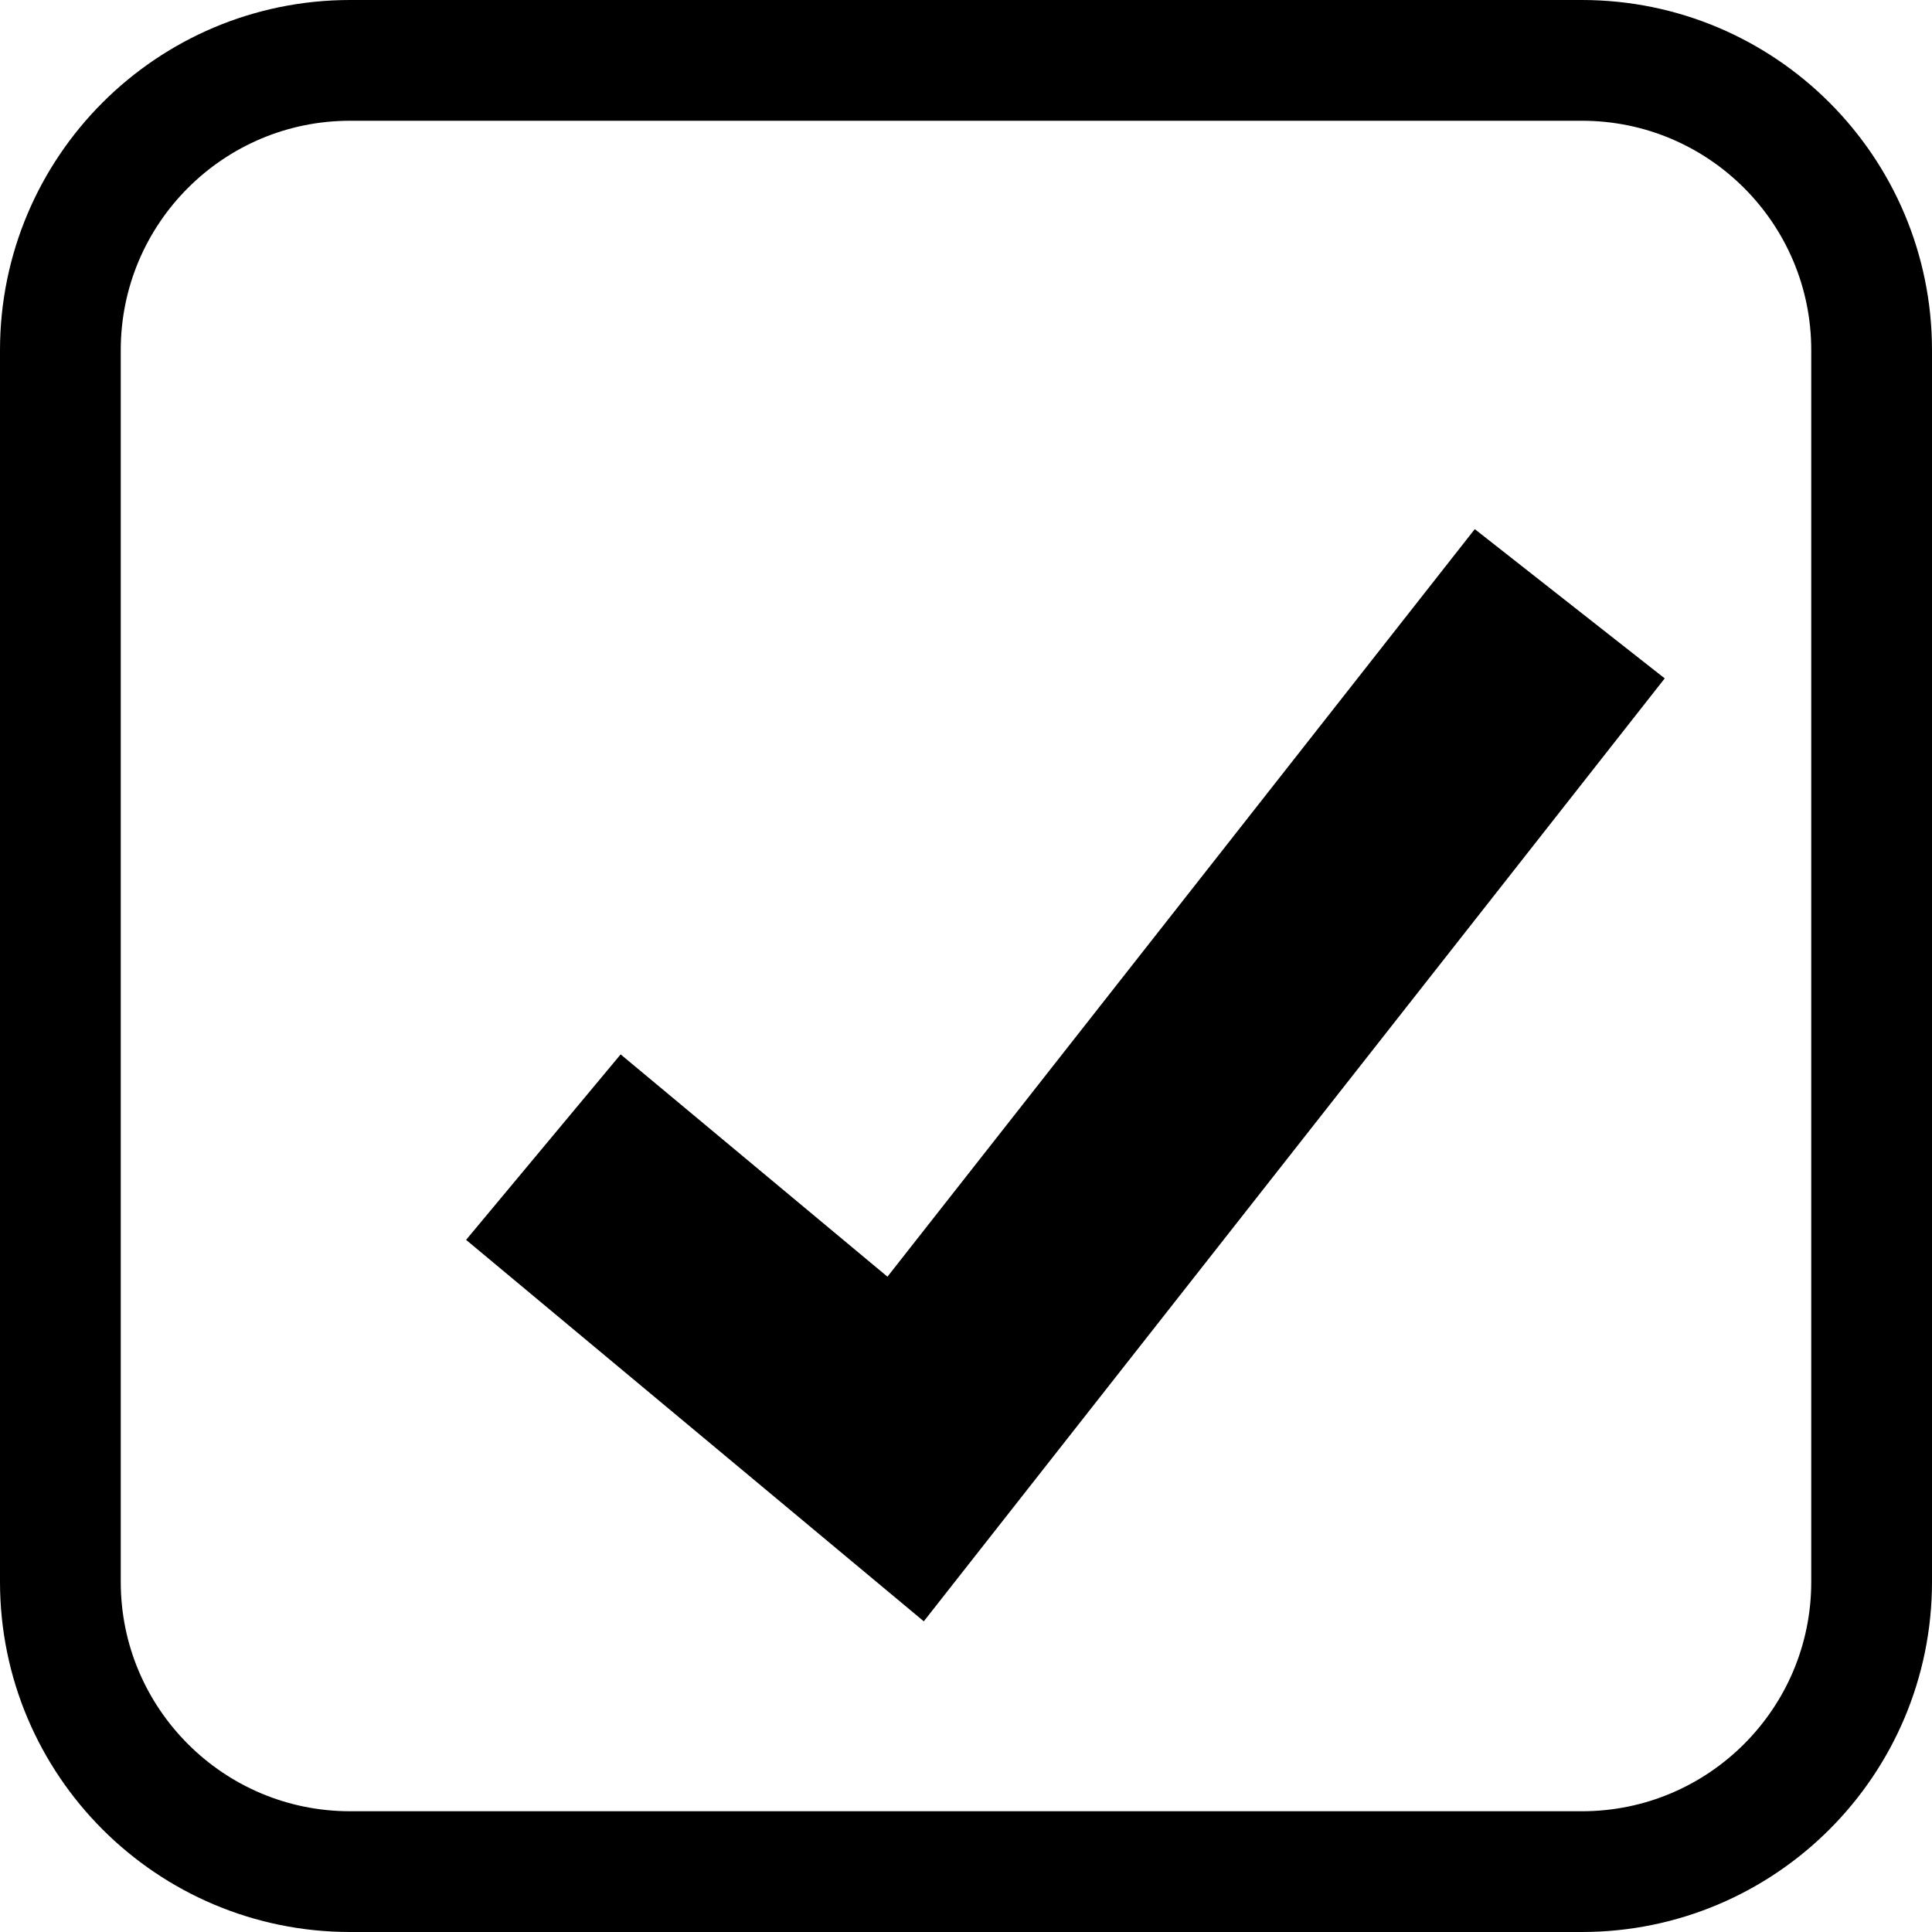
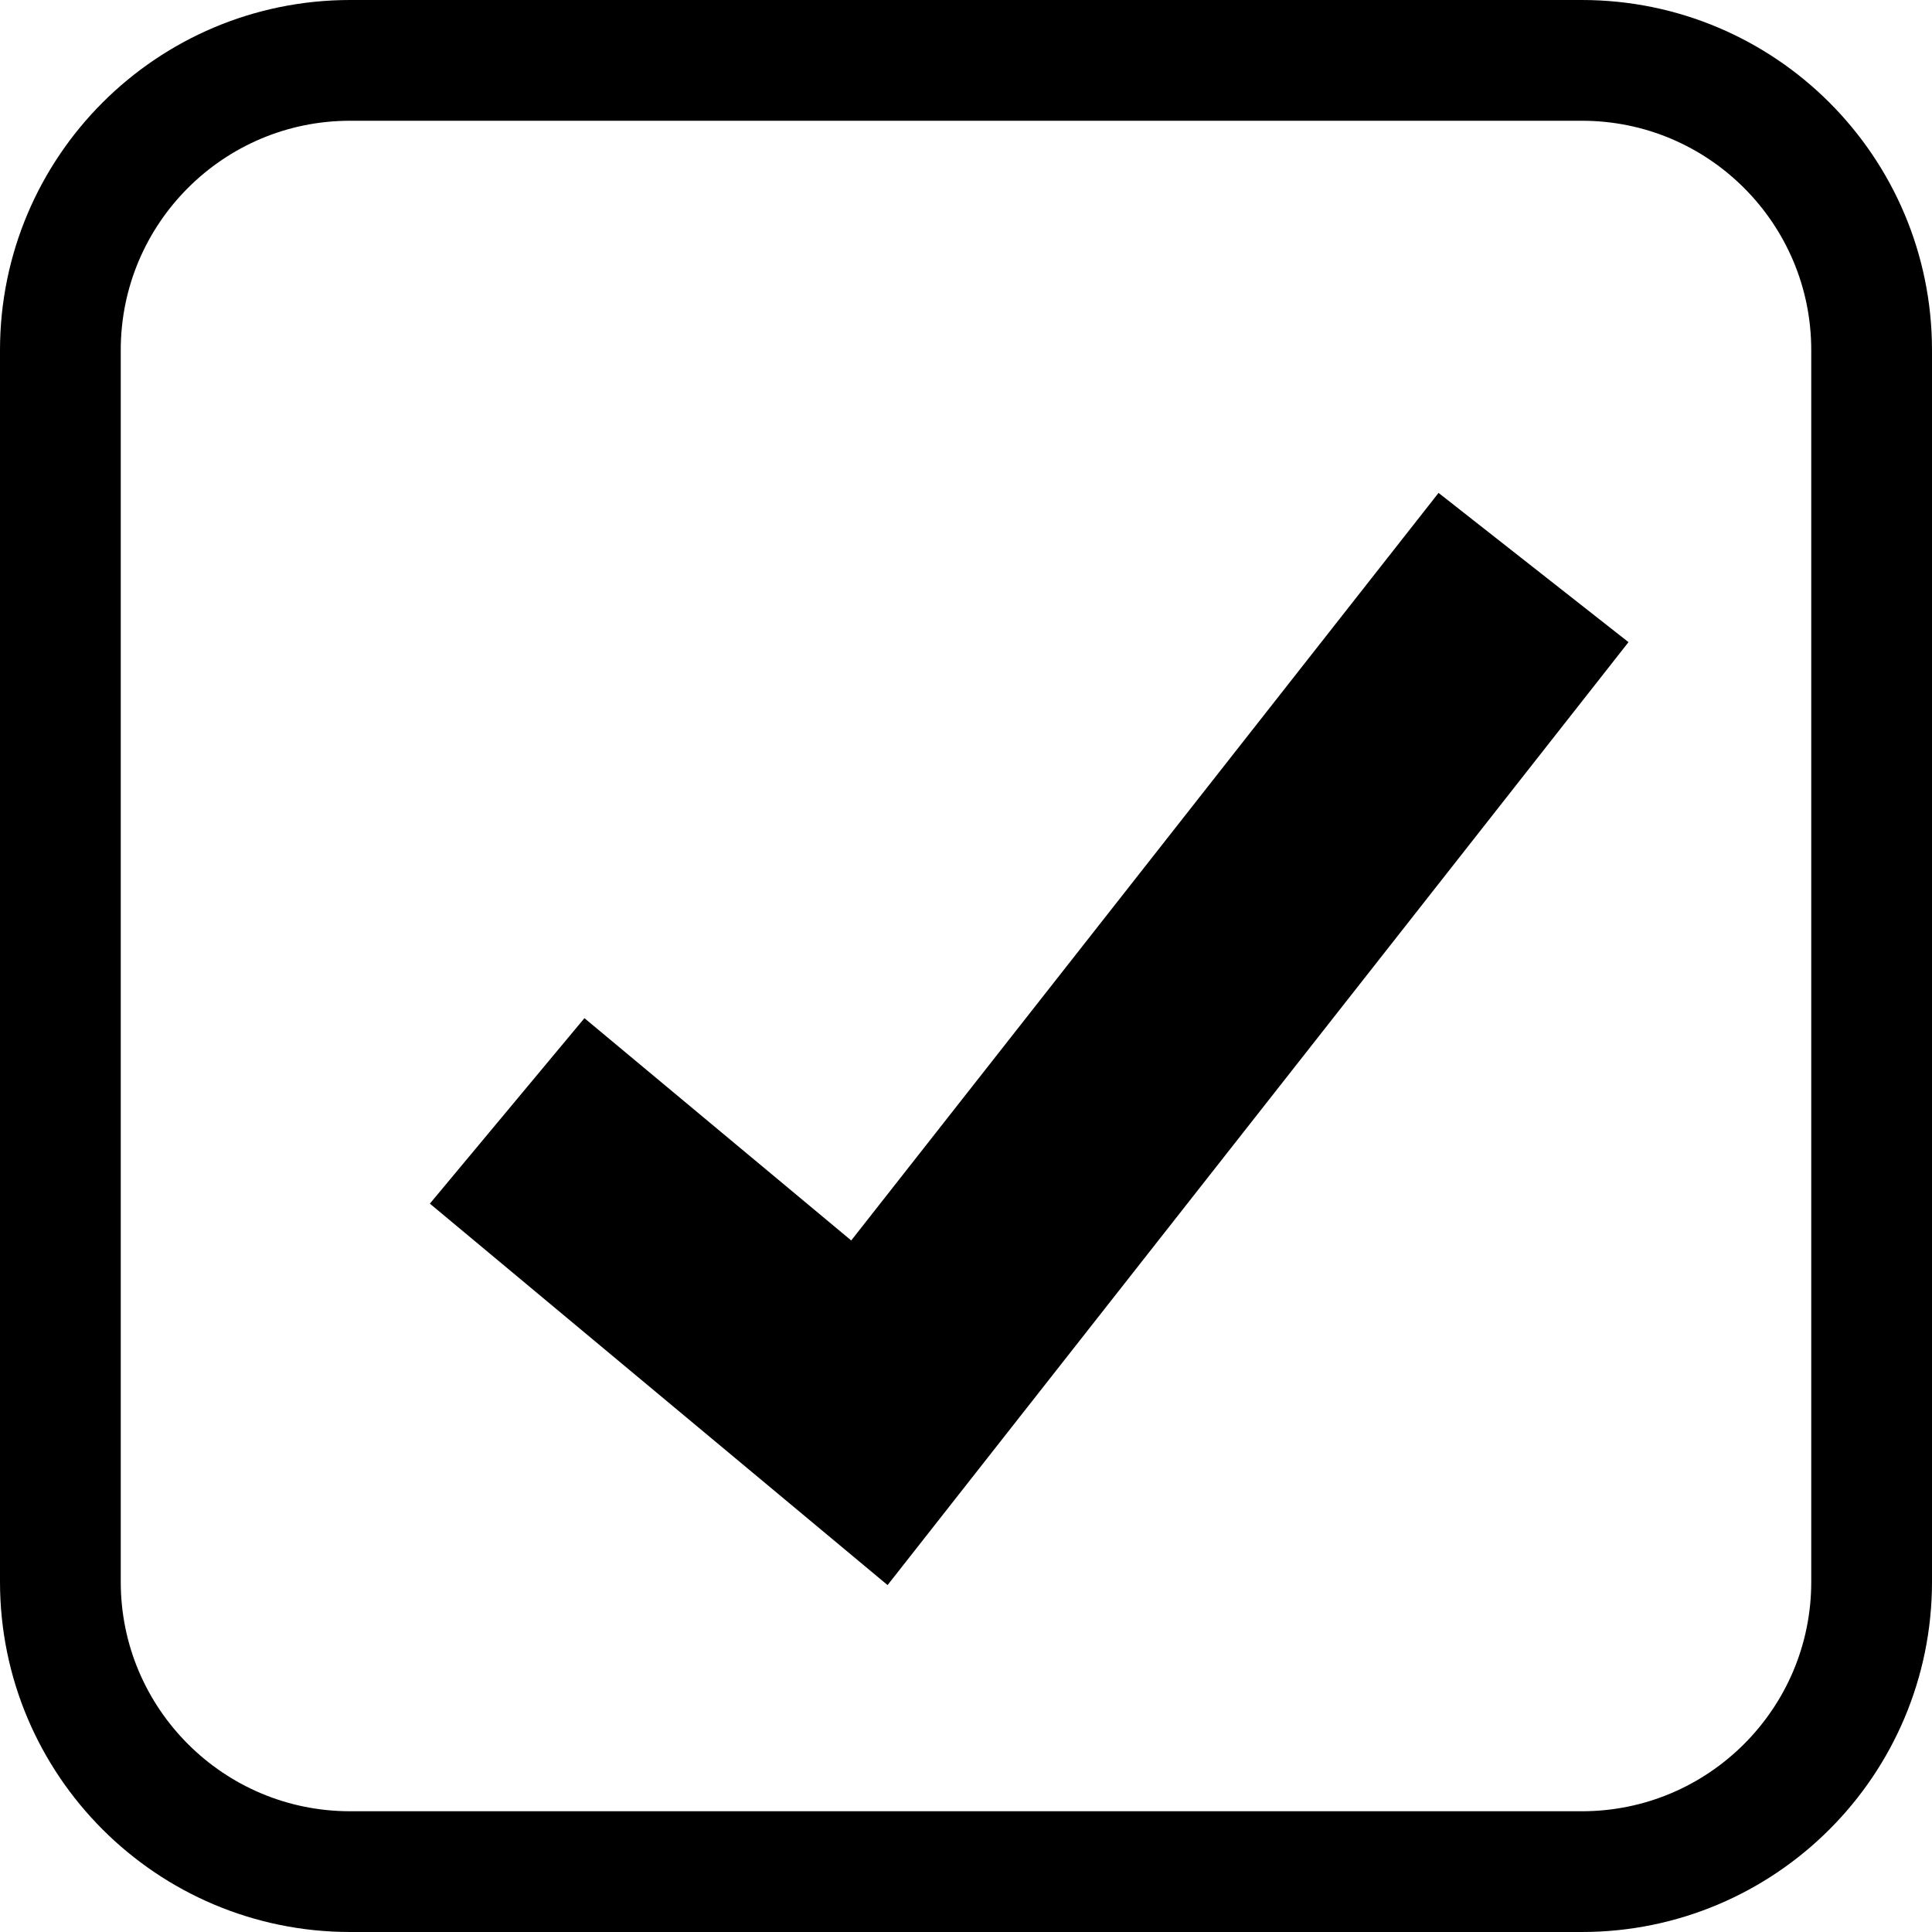
<svg xmlns="http://www.w3.org/2000/svg" viewBox="0 0 32 32">
  <defs>
    <clipPath id="icon-clip">
      <rect x="2" y="2" width="28" height="28" rx="3.8" ry="3.8" />
    </clipPath>
  </defs>
  <g id="frame">
    <rect x="1" y="1" width="30" height="30" rx="4.8" ry="4.8" stroke="currentColor" stroke-width="2" fill="none" />
  </g>
  <g id="icon" clip-path="url(#icon-clip)">
-     <path d="M 7.72 20.536 L 15.301 26.854 L 27.573 11.236 L 24.427 8.764 L 14.699 21.146 L 10.28 17.464 Z" fill="currentColor" stroke="none" />
+     <path d="M 7.72 20.536 L 15.301 26.854 L 27.573 11.236 L 24.427 8.764 L 14.699 21.146 L 10.28 17.464 Z" fill="currentColor" stroke="none" transform="translate(-0.6 -0.6)" />
  </g>
</svg>
